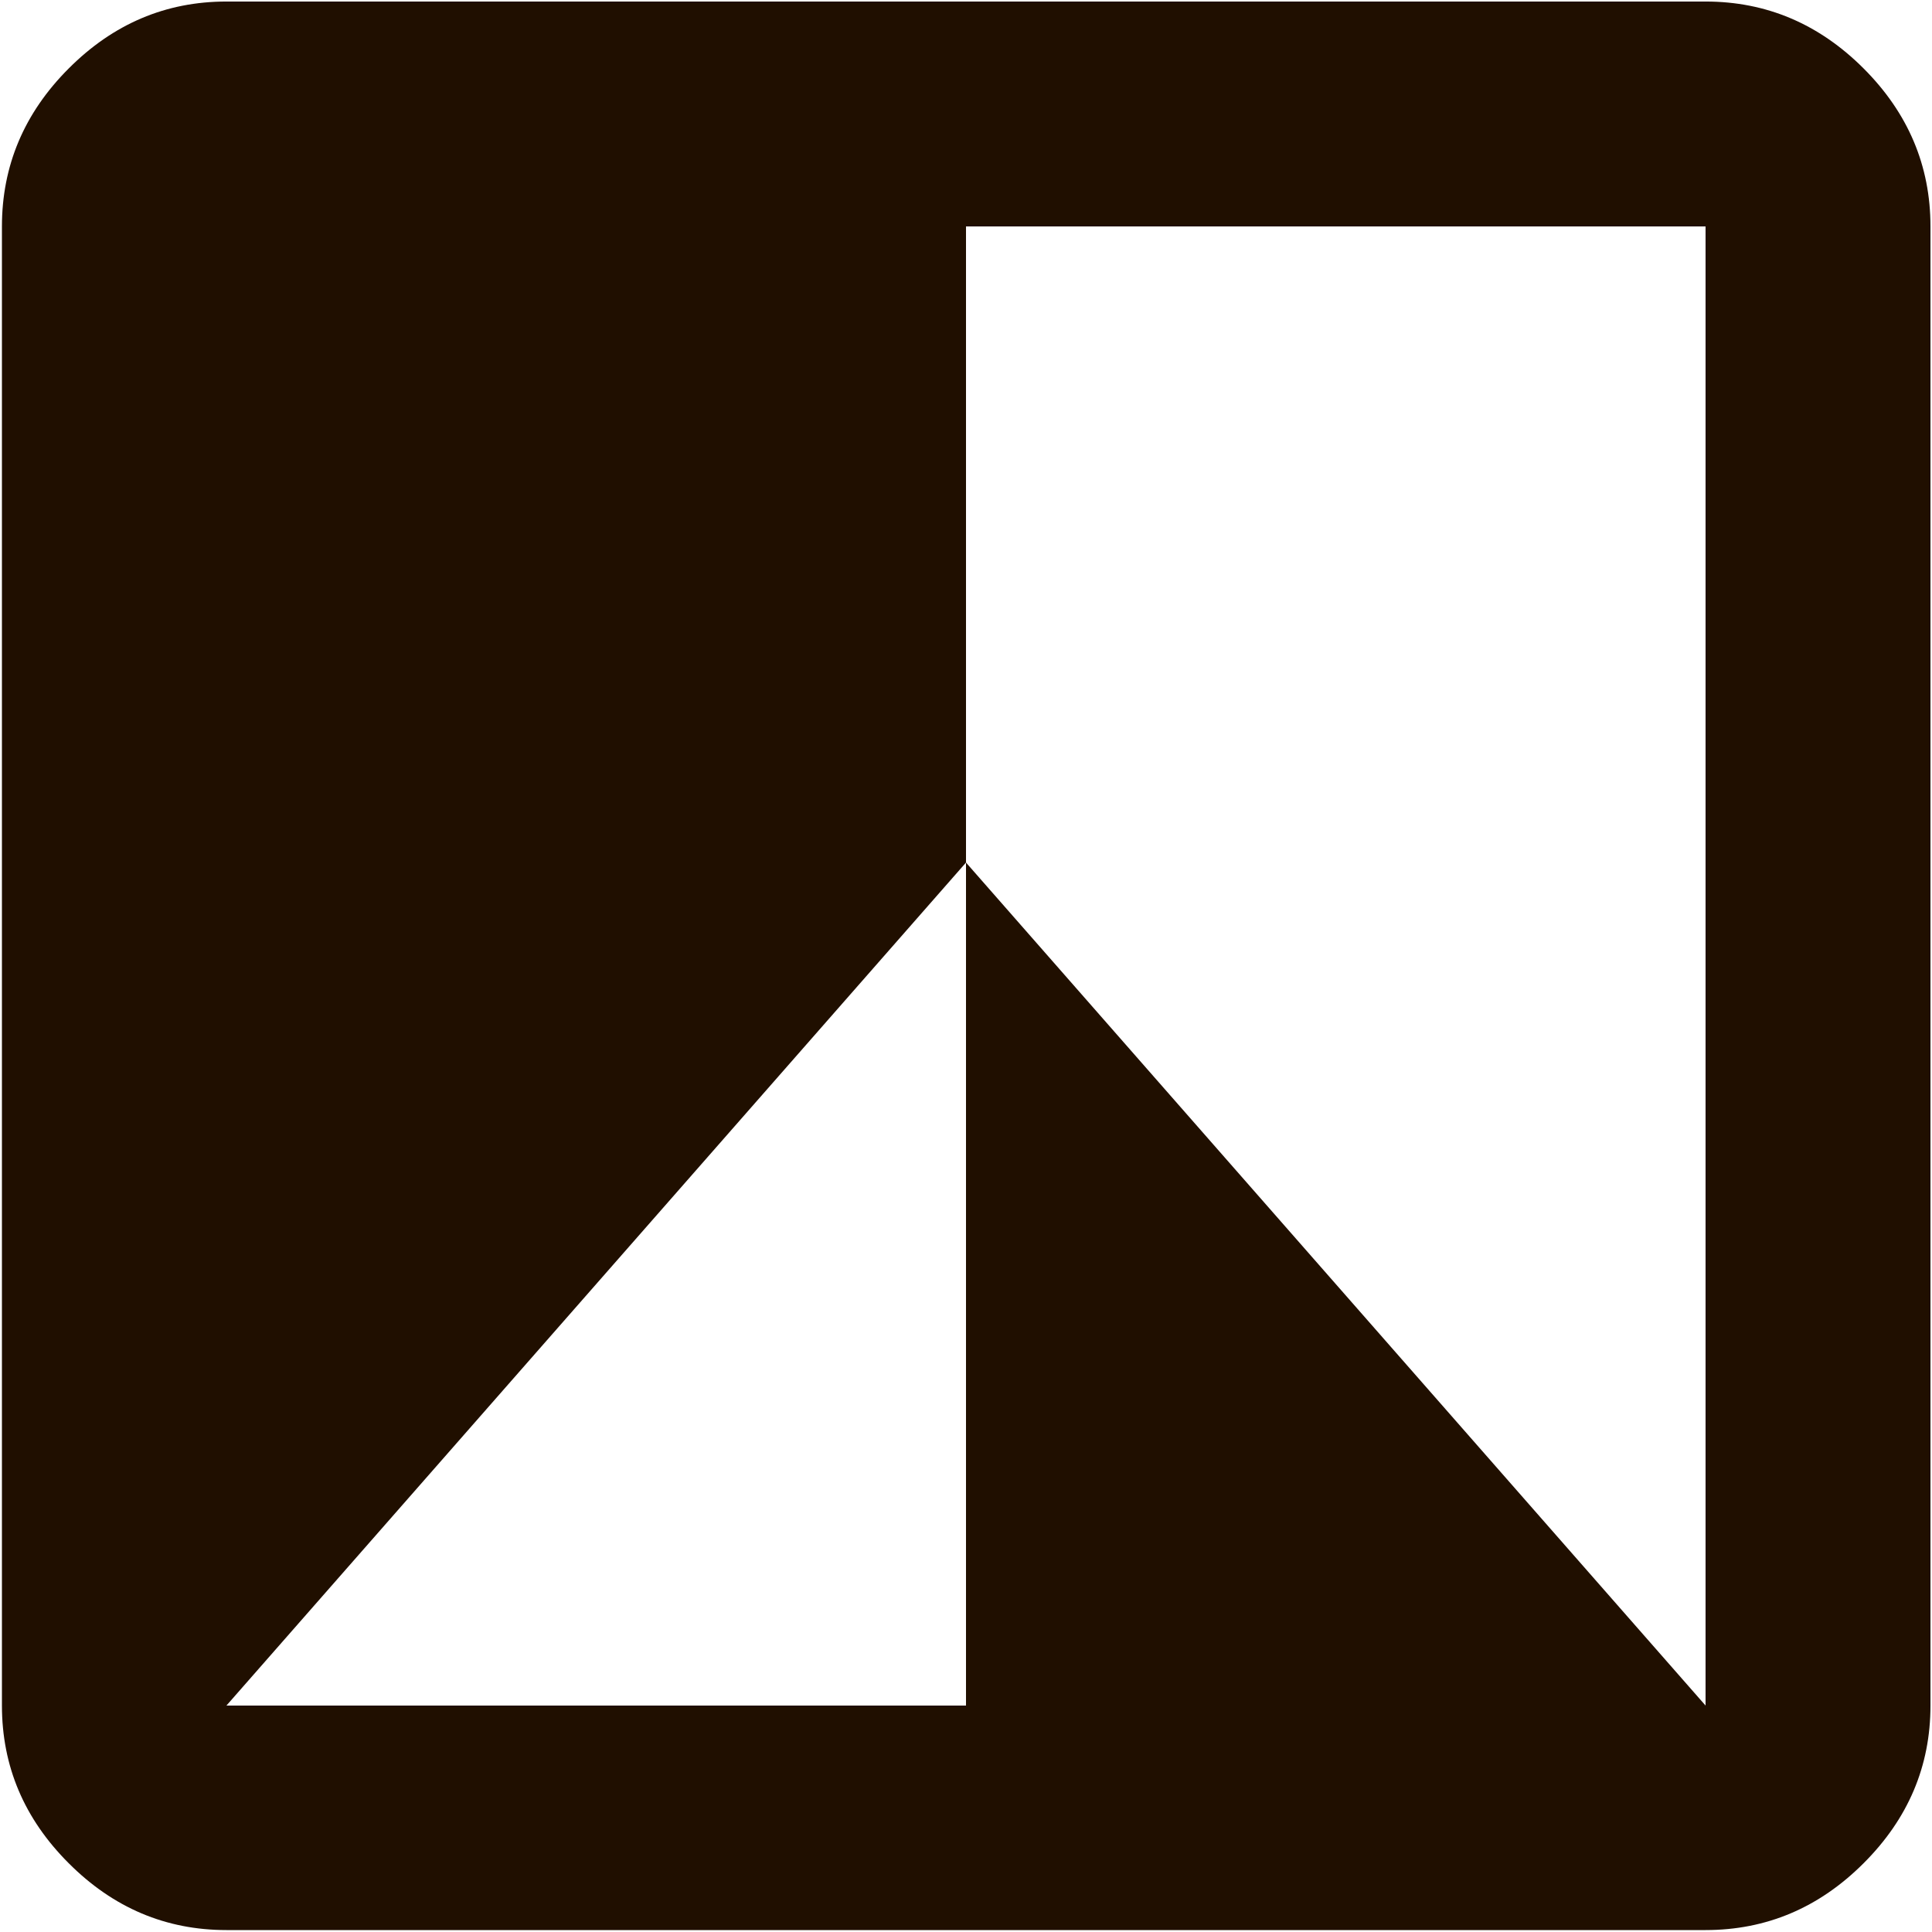
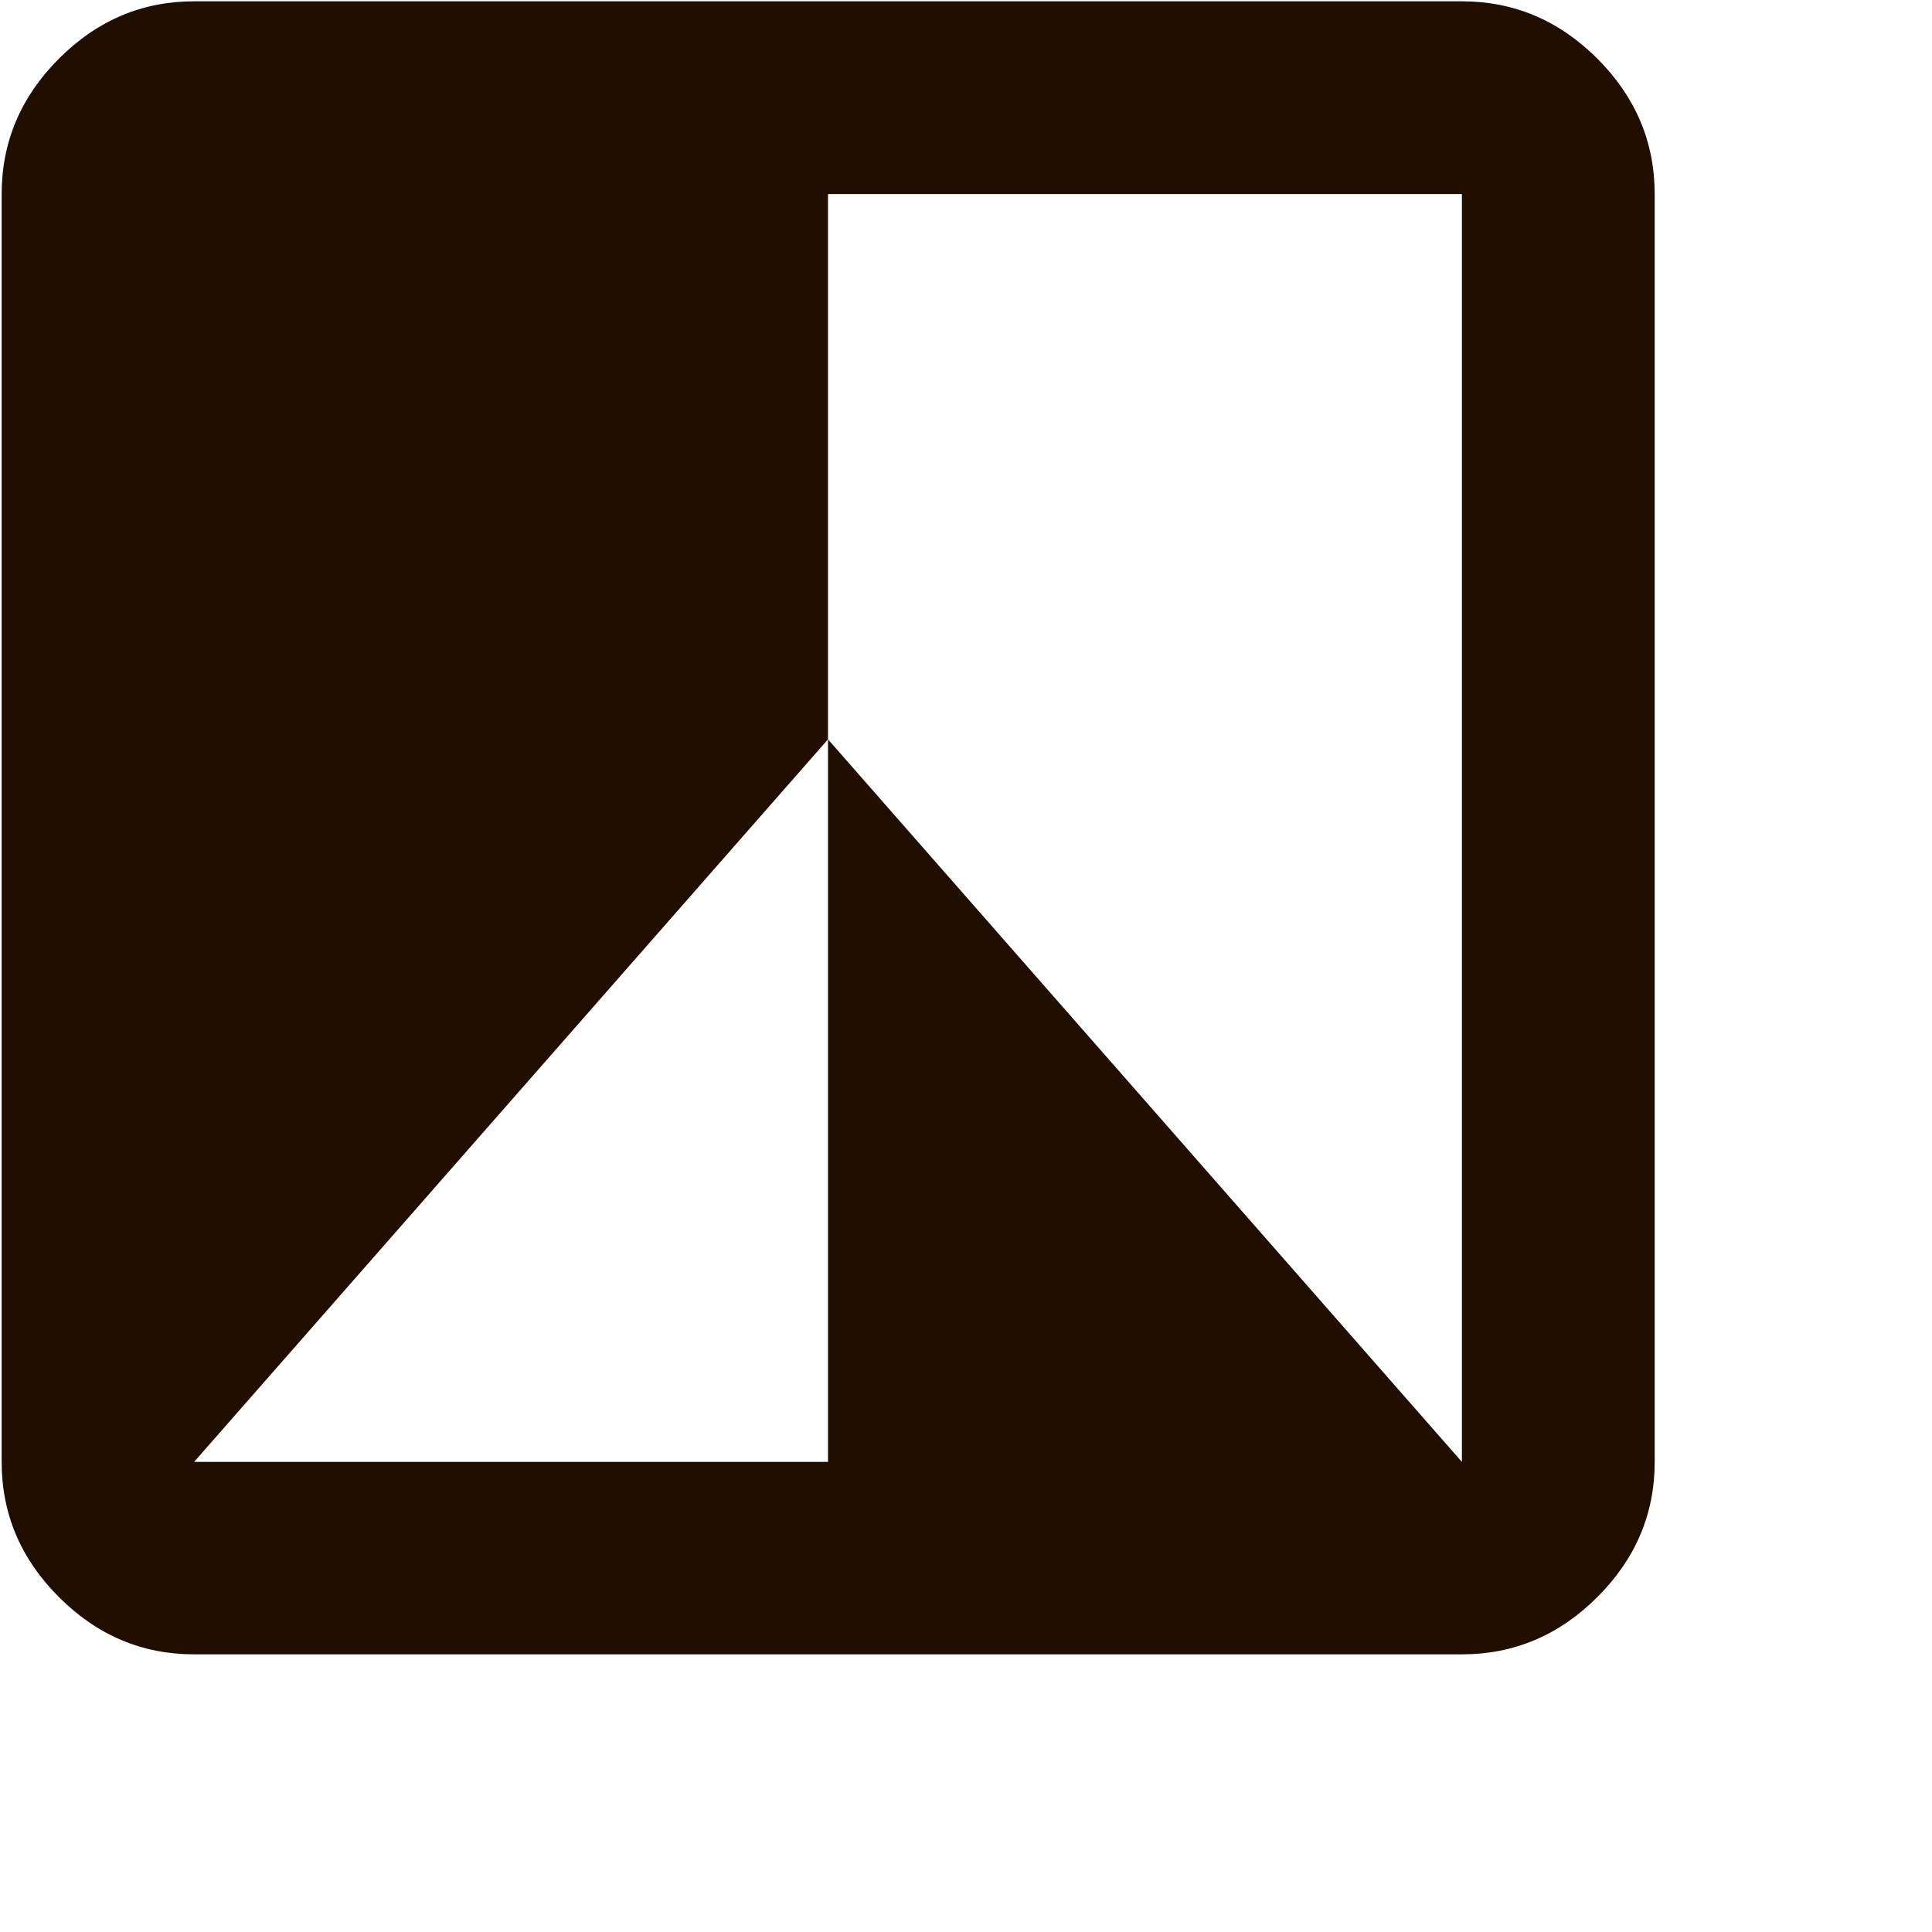
- <svg xmlns="http://www.w3.org/2000/svg" width="24" height="24" viewBox="0 0 24 24" fill="none">
+ <svg xmlns="http://www.w3.org/2000/svg" width="30" height="30" viewBox="0 0 28 28" fill="none">
  <path d="M21.187 23.976H2.813C2.06 23.976 1.407 23.7 0.854 23.146C0.3 22.593 0.024 21.94 0.024 21.187V2.813C0.024 2.059 0.3 1.404 0.854 0.85C1.407 0.296 2.06 0.019 2.813 0.019H21.187C21.941 0.019 22.596 0.296 23.15 0.85C23.704 1.404 23.981 2.059 23.981 2.813V21.187C23.981 21.94 23.704 22.593 23.15 23.146C22.596 23.7 21.941 23.976 21.187 23.976ZM2.813 21.187H12V10.715L21.187 21.187V2.813H12V10.715L2.813 21.187Z" fill="#200F00" />
</svg>
